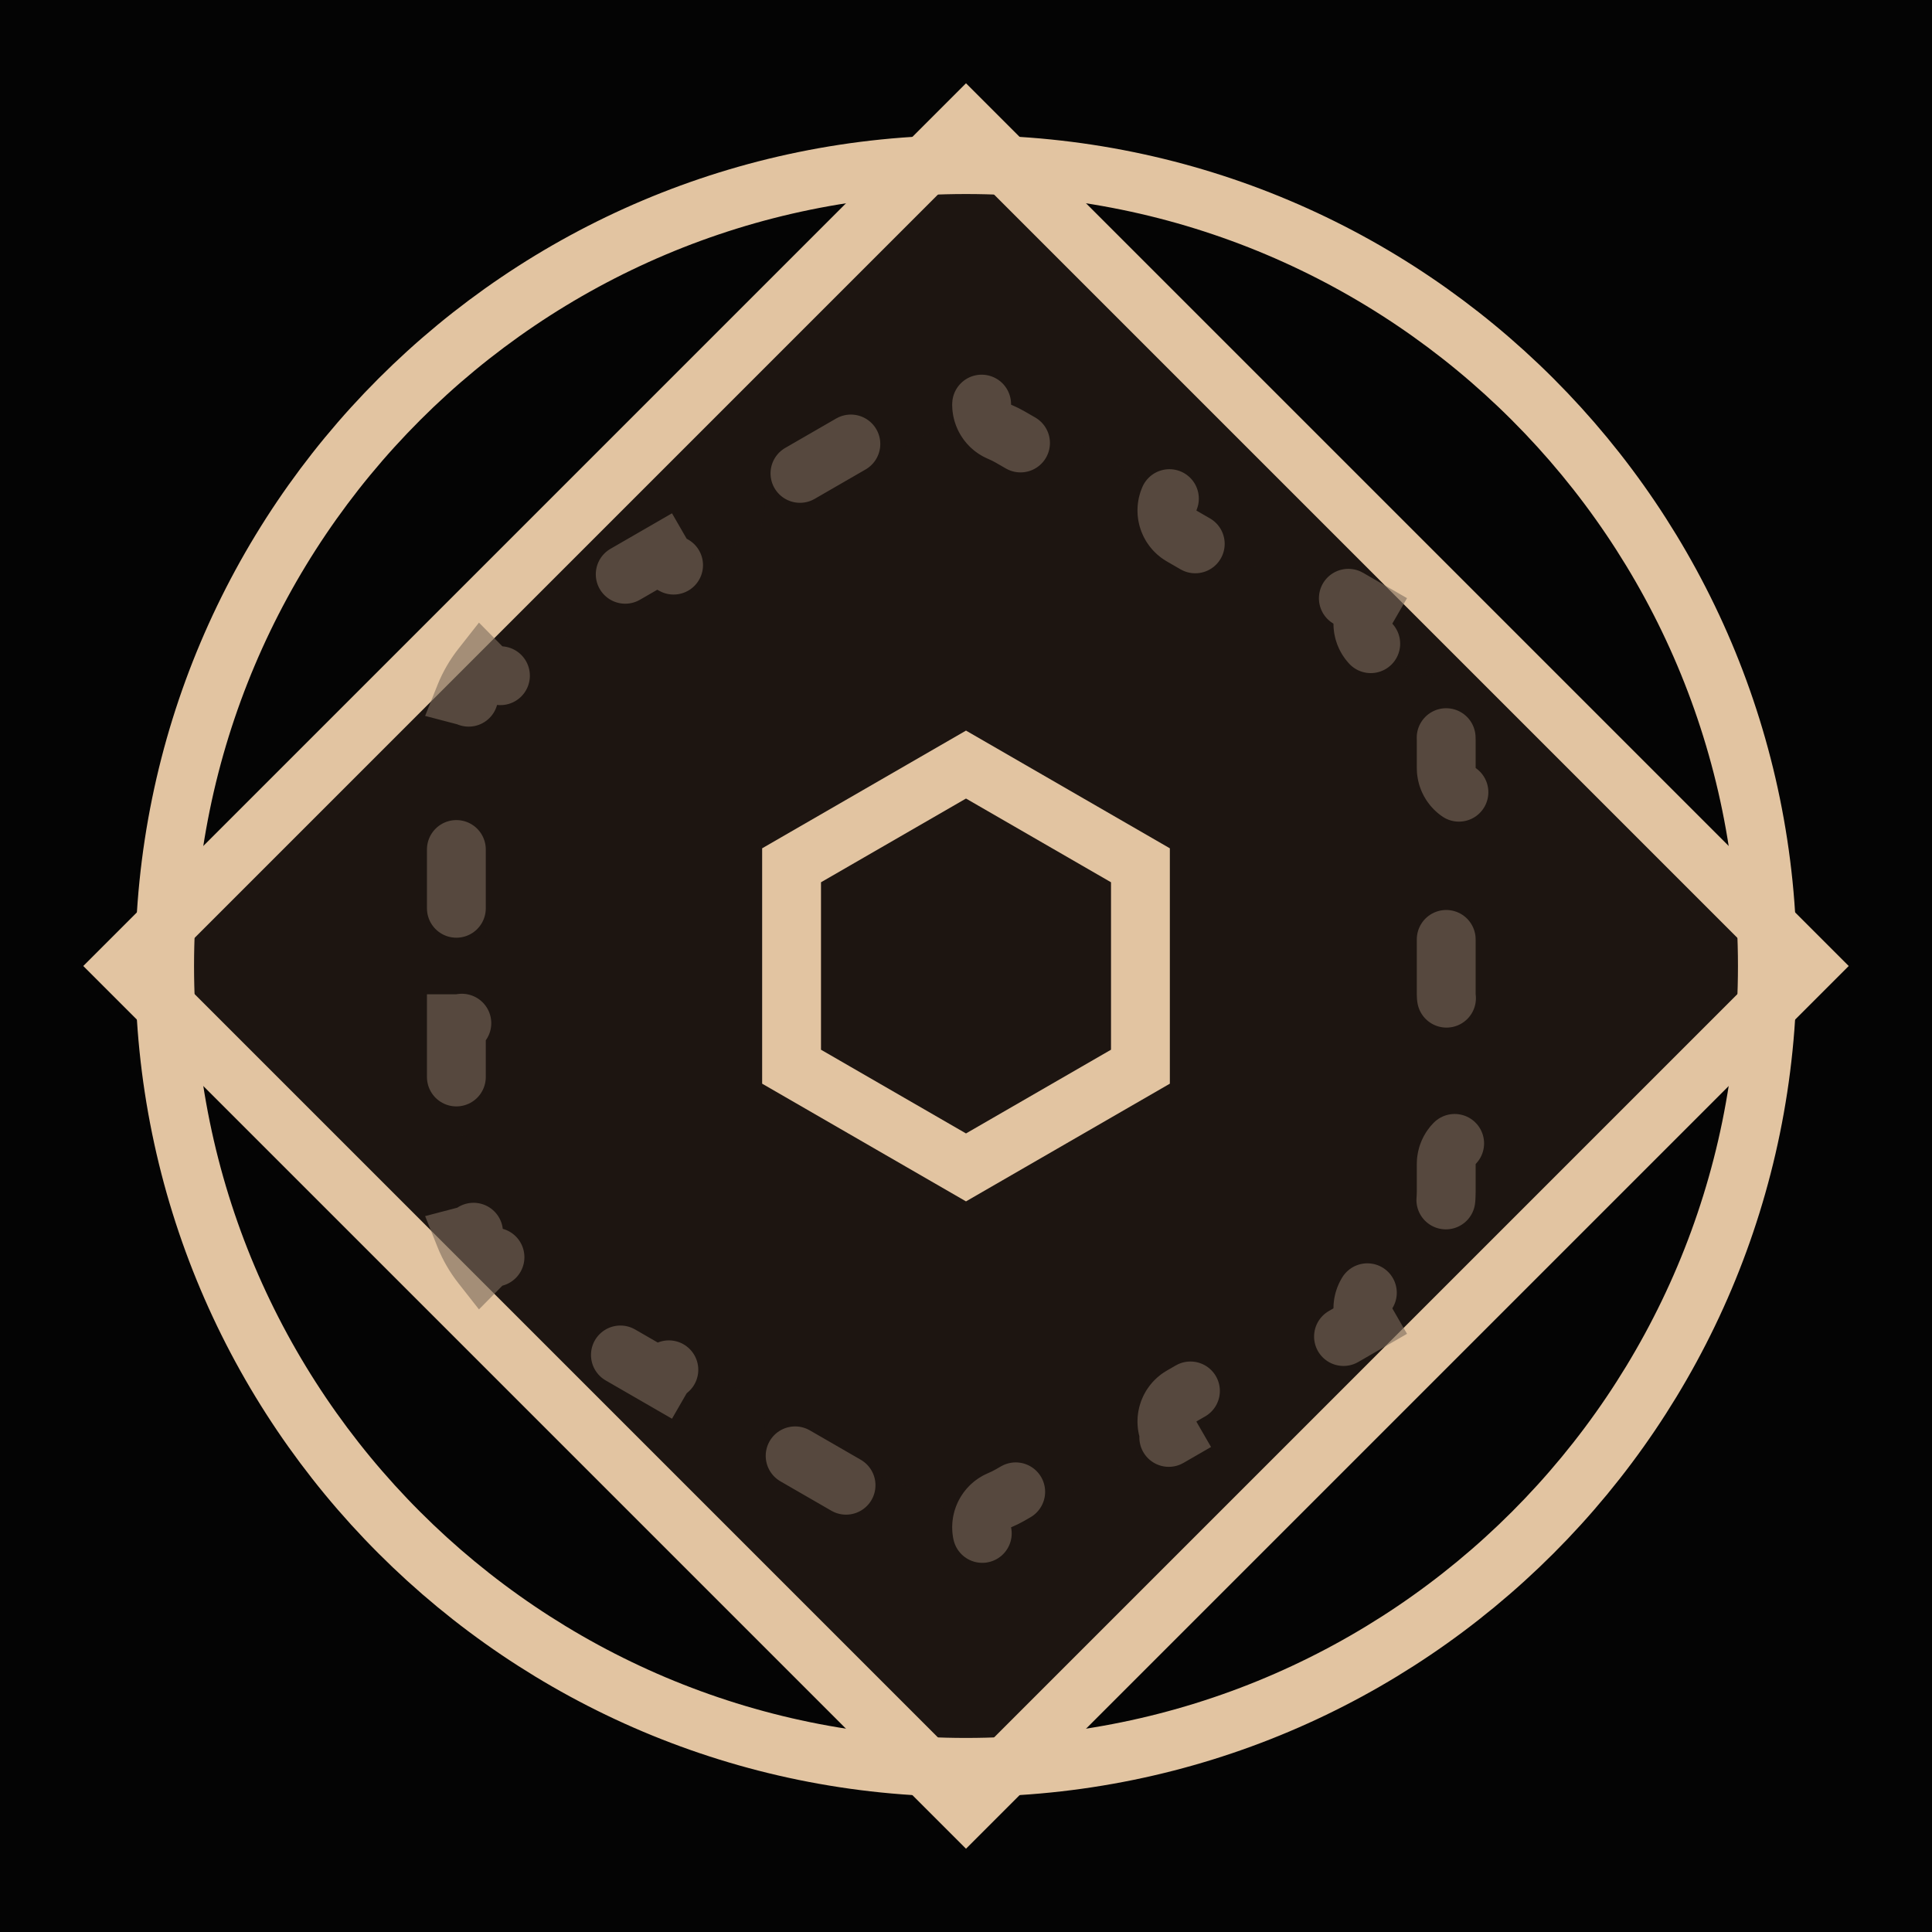
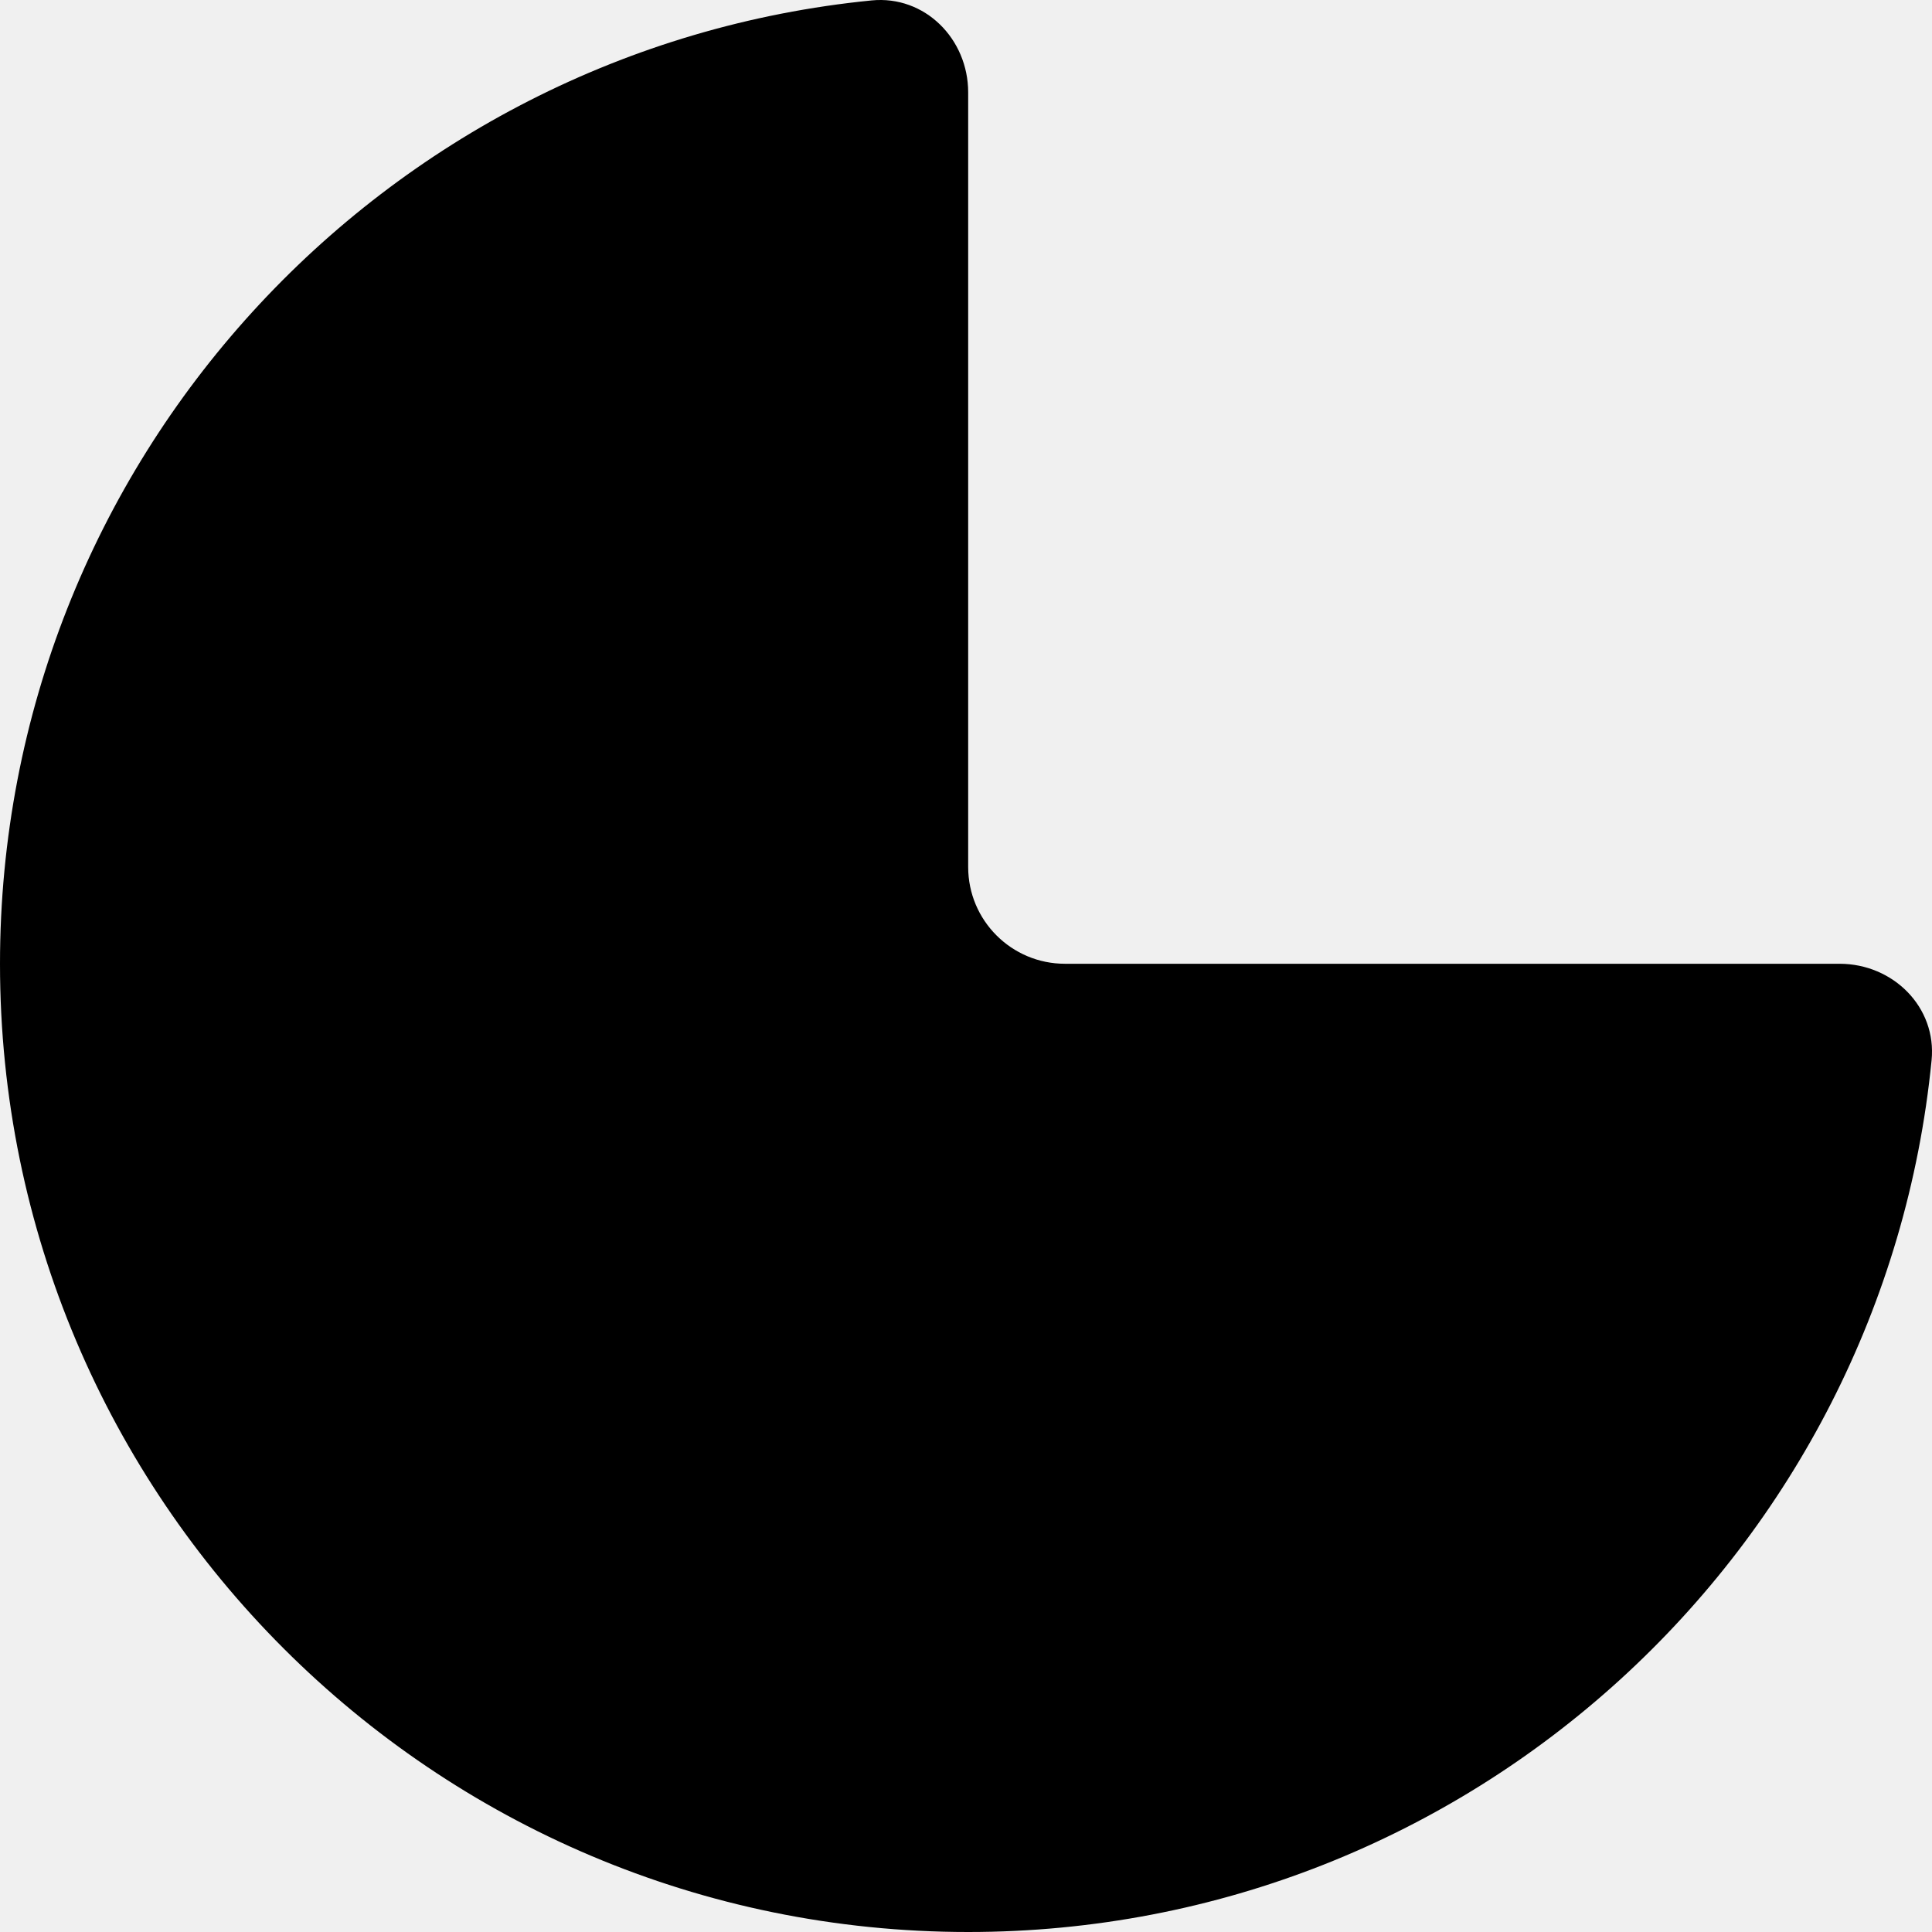
- <svg xmlns="http://www.w3.org/2000/svg" width="116" height="116" viewBox="0 0 116 116" fill="none">
-   <rect width="116" height="116" fill="#040404" />
-   <path d="M7.498 58L58 7.498L108.502 58L58 108.502L7.498 58Z" fill="#1D1511" stroke="#E2C4A1" stroke-width="3.533" />
-   <path opacity="0.6" d="M27.401 54.535V47.879C28.376 47.879 29.167 47.088 29.167 46.112V44.414C29.167 44.18 29.183 43.949 29.212 43.721C29.33 42.828 28.758 42.004 27.909 41.782C28.158 41.16 28.495 40.577 28.909 40.05C29.526 40.675 30.526 40.757 31.24 40.209C31.422 40.069 31.615 39.94 31.817 39.824L33.288 38.974C34.133 38.487 34.422 37.406 33.935 36.561L39.7 33.233C40.187 34.078 41.268 34.367 42.113 33.88L45.054 32.181C45.899 31.693 46.189 30.613 45.701 29.768L51.466 26.439C51.954 27.284 53.034 27.574 53.879 27.086L55.35 26.237C55.552 26.12 55.76 26.018 55.972 25.93C56.804 25.585 57.233 24.678 57 23.831C57.663 23.736 58.337 23.736 59 23.831C58.767 24.678 59.196 25.585 60.028 25.93C60.24 26.018 60.448 26.12 60.65 26.237L62.121 27.086C62.966 27.574 64.046 27.285 64.534 26.439L70.299 29.768C69.811 30.613 70.101 31.693 70.946 32.181L73.887 33.88C74.732 34.367 75.813 34.078 76.301 33.233L82.066 36.561C81.578 37.406 81.867 38.487 82.712 38.974L84.183 39.824C84.385 39.94 84.578 40.069 84.76 40.209C85.474 40.757 86.475 40.675 87.091 40.05C87.505 40.577 87.842 41.16 88.091 41.782C87.242 42.004 86.67 42.828 86.788 43.721C86.818 43.949 86.833 44.18 86.833 44.414V46.112C86.833 47.088 87.624 47.879 88.6 47.879V54.535C87.624 54.535 86.833 55.326 86.833 56.302V59.699C86.833 60.674 87.624 61.465 88.6 61.465V68.122C87.624 68.122 86.833 68.913 86.833 69.889V71.587C86.833 71.821 86.818 72.052 86.788 72.279C86.67 73.172 87.242 73.997 88.091 74.219C87.842 74.841 87.505 75.424 87.091 75.951C86.475 75.326 85.474 75.243 84.76 75.792C84.578 75.931 84.385 76.06 84.183 76.177L82.712 77.026C81.867 77.514 81.578 78.594 82.066 79.439L76.301 82.768C75.813 81.923 74.732 81.633 73.887 82.121L70.946 83.82C70.101 84.307 69.811 85.388 70.299 86.233L64.534 89.561C64.046 88.716 62.966 88.427 62.121 88.915L60.65 89.764C60.448 89.88 60.24 89.983 60.028 90.071C59.196 90.415 58.767 91.323 59 92.169C58.337 92.264 57.663 92.264 57 92.169C57.233 91.323 56.804 90.415 55.972 90.071C55.76 89.983 55.552 89.88 55.35 89.764L53.879 88.915C53.034 88.427 51.954 88.716 51.466 89.561L45.701 86.233C46.189 85.388 45.899 84.307 45.054 83.82L42.113 82.121C41.268 81.633 40.187 81.923 39.7 82.768L33.935 79.439C34.422 78.594 34.133 77.514 33.288 77.026L31.817 76.177C31.615 76.06 31.422 75.931 31.24 75.792C30.526 75.243 29.526 75.326 28.909 75.951C28.495 75.424 28.158 74.841 27.909 74.219C28.758 73.997 29.33 73.172 29.212 72.279C29.183 72.052 29.167 71.821 29.167 71.587V69.889C29.167 68.913 28.376 68.122 27.401 68.122V61.465C28.376 61.465 29.167 60.674 29.167 59.699V56.302C29.167 55.326 28.376 54.535 27.401 54.535Z" fill="#1D1511" stroke="#7B6B5B" stroke-width="3.533" stroke-linecap="round" stroke-dasharray="3.53 10.6" />
-   <path d="M47.527 51.953L58 45.906L68.473 51.953V64.046L58 70.093L47.527 64.046V51.953Z" fill="#1D1511" stroke="#E2C4A1" stroke-width="3.533" />
-   <circle cx="58" cy="57.999" r="48.116" stroke="#E2C4A1" stroke-width="3.533" />
+ <svg xmlns="http://www.w3.org/2000/svg" width="32" height="32" fill="none" viewBox="0 0 32 32">
+   <style>
+         path {
+             fill: #000;
+         }
+         @media (prefers-color-scheme: dark) {
+             path {
+                 fill: #fff;
+             }
+         }
+     </style>
+   <path fill="#111" d="M14.437.007C6.33.81 0 7.65 0 15.964 0 24.82 7.18 32 16.037 32c8.314 0 15.154-6.33 15.956-14.437.088-.882-.638-1.6-1.524-1.6H17.64a1.603 1.603 0 0 1-1.604-1.603V1.53c0-.885-.717-1.61-1.6-1.523Z" />
</svg>
